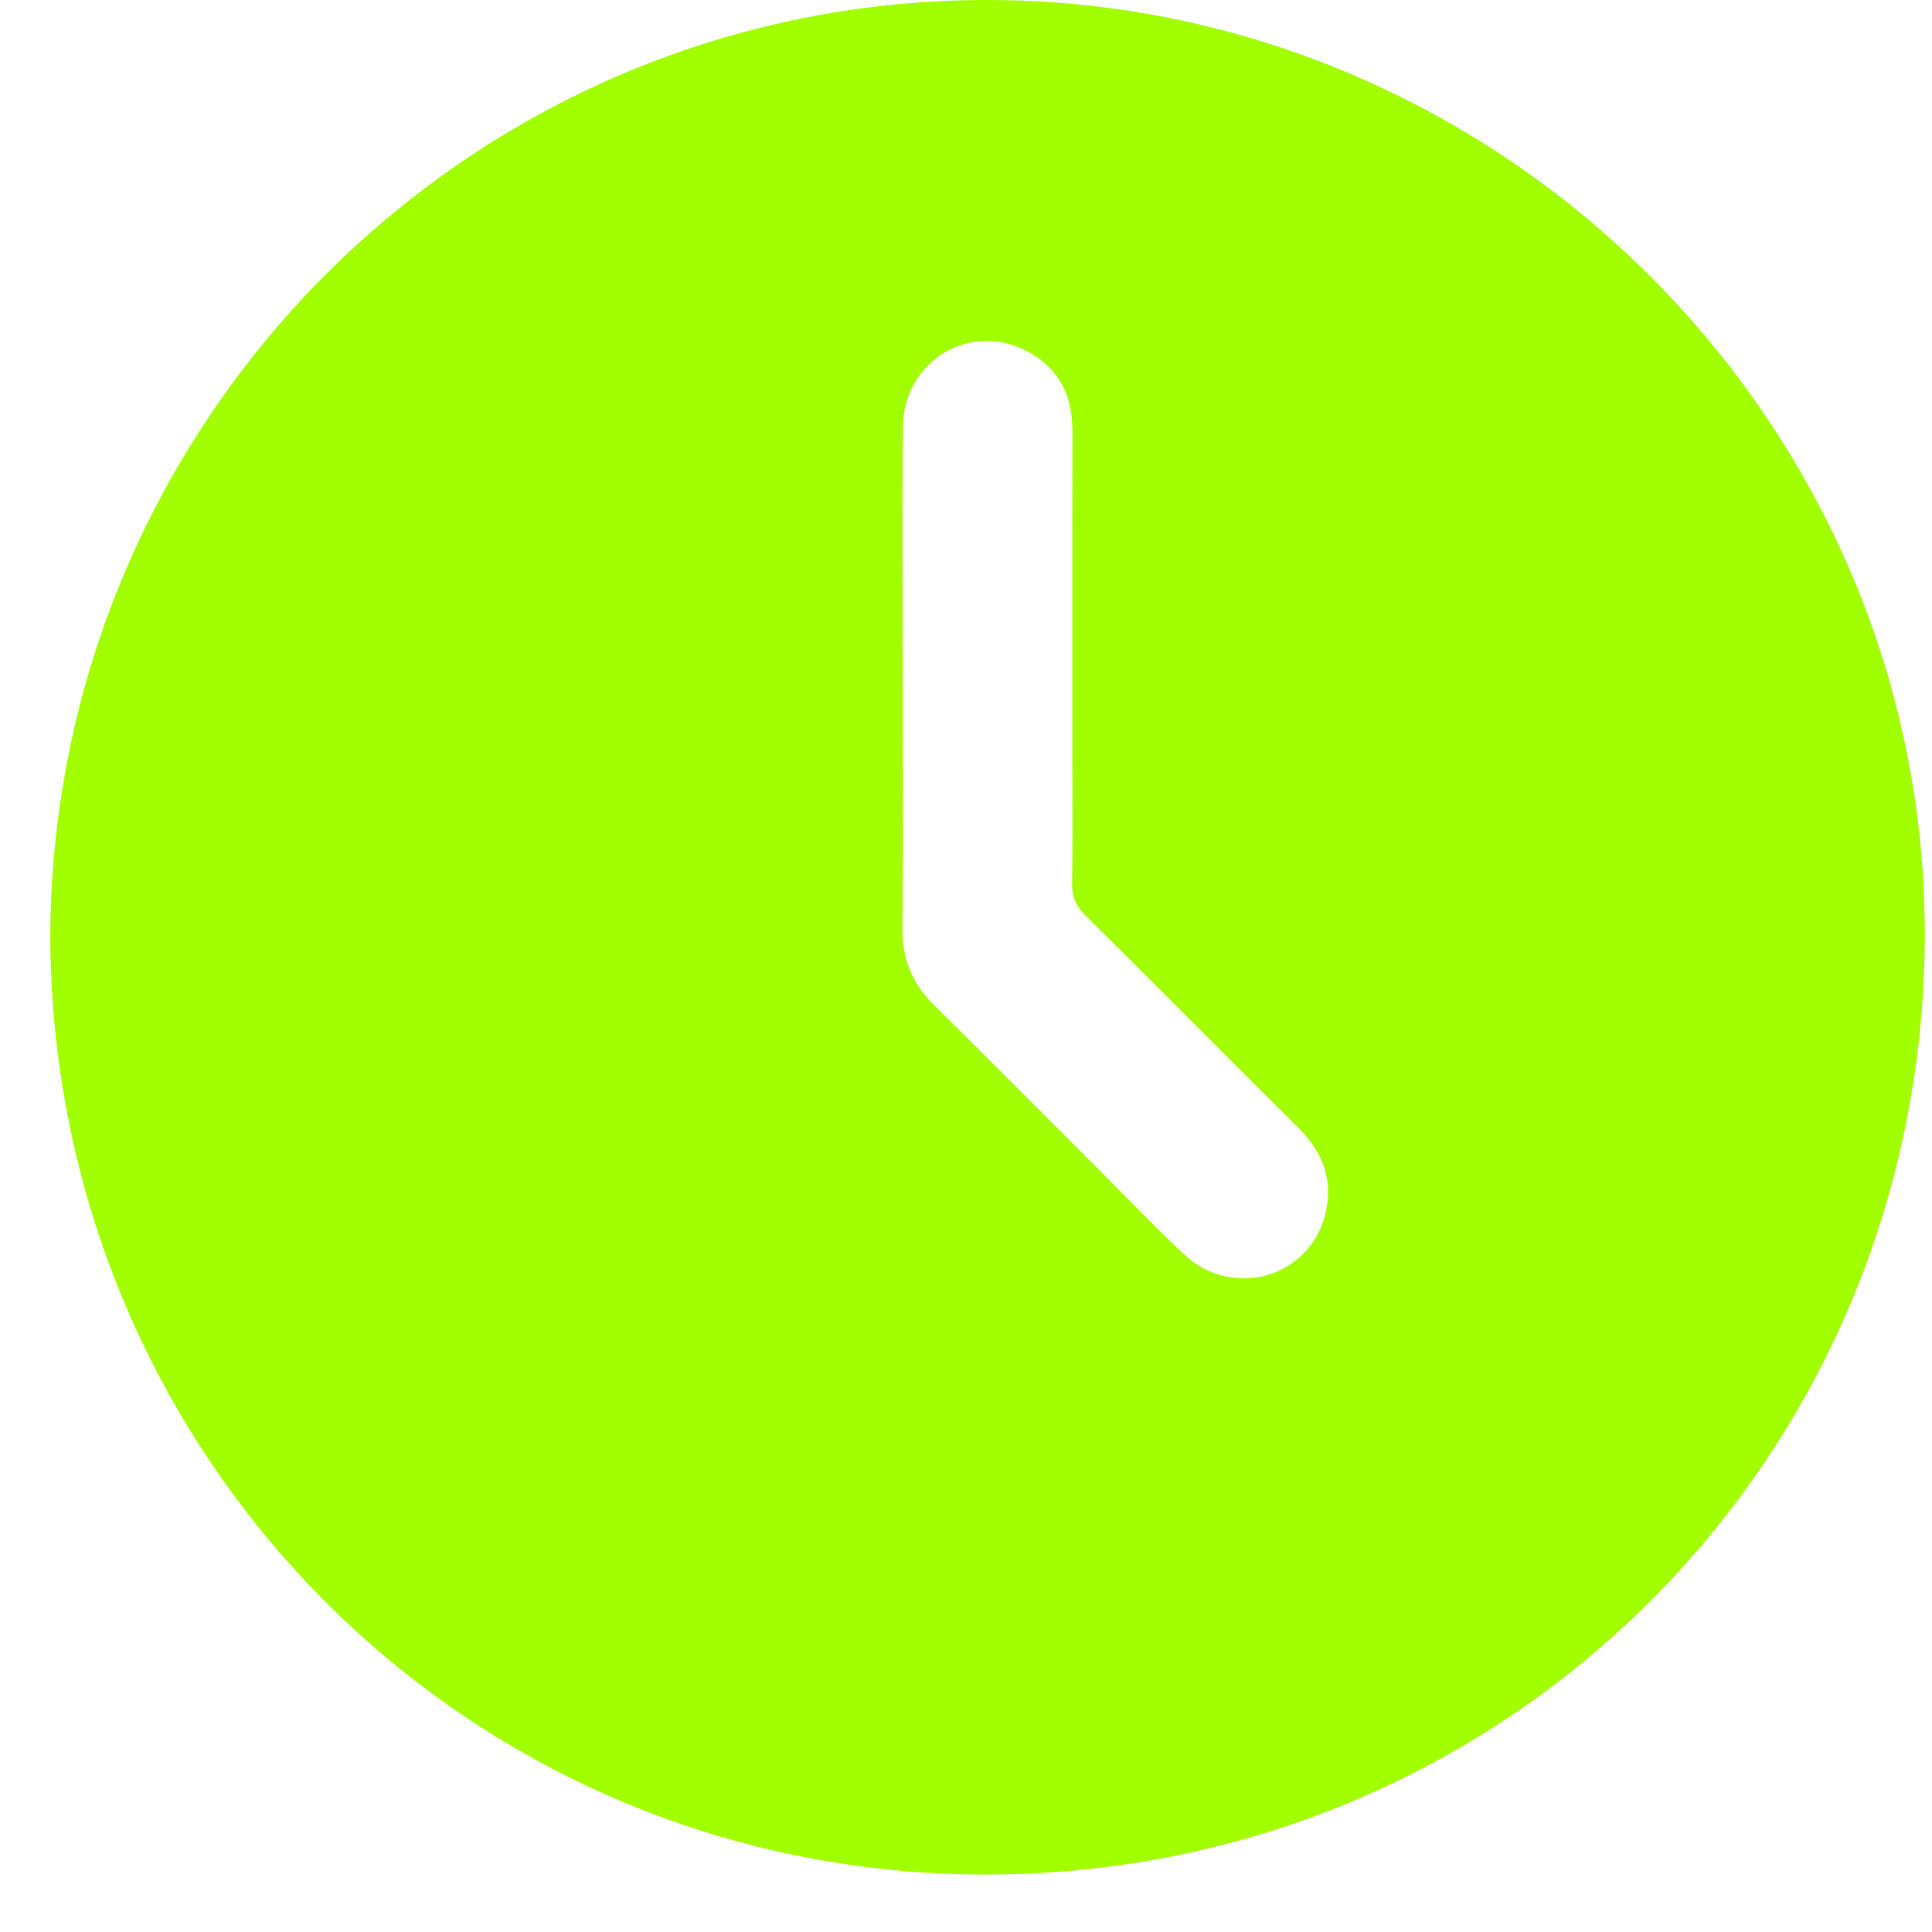
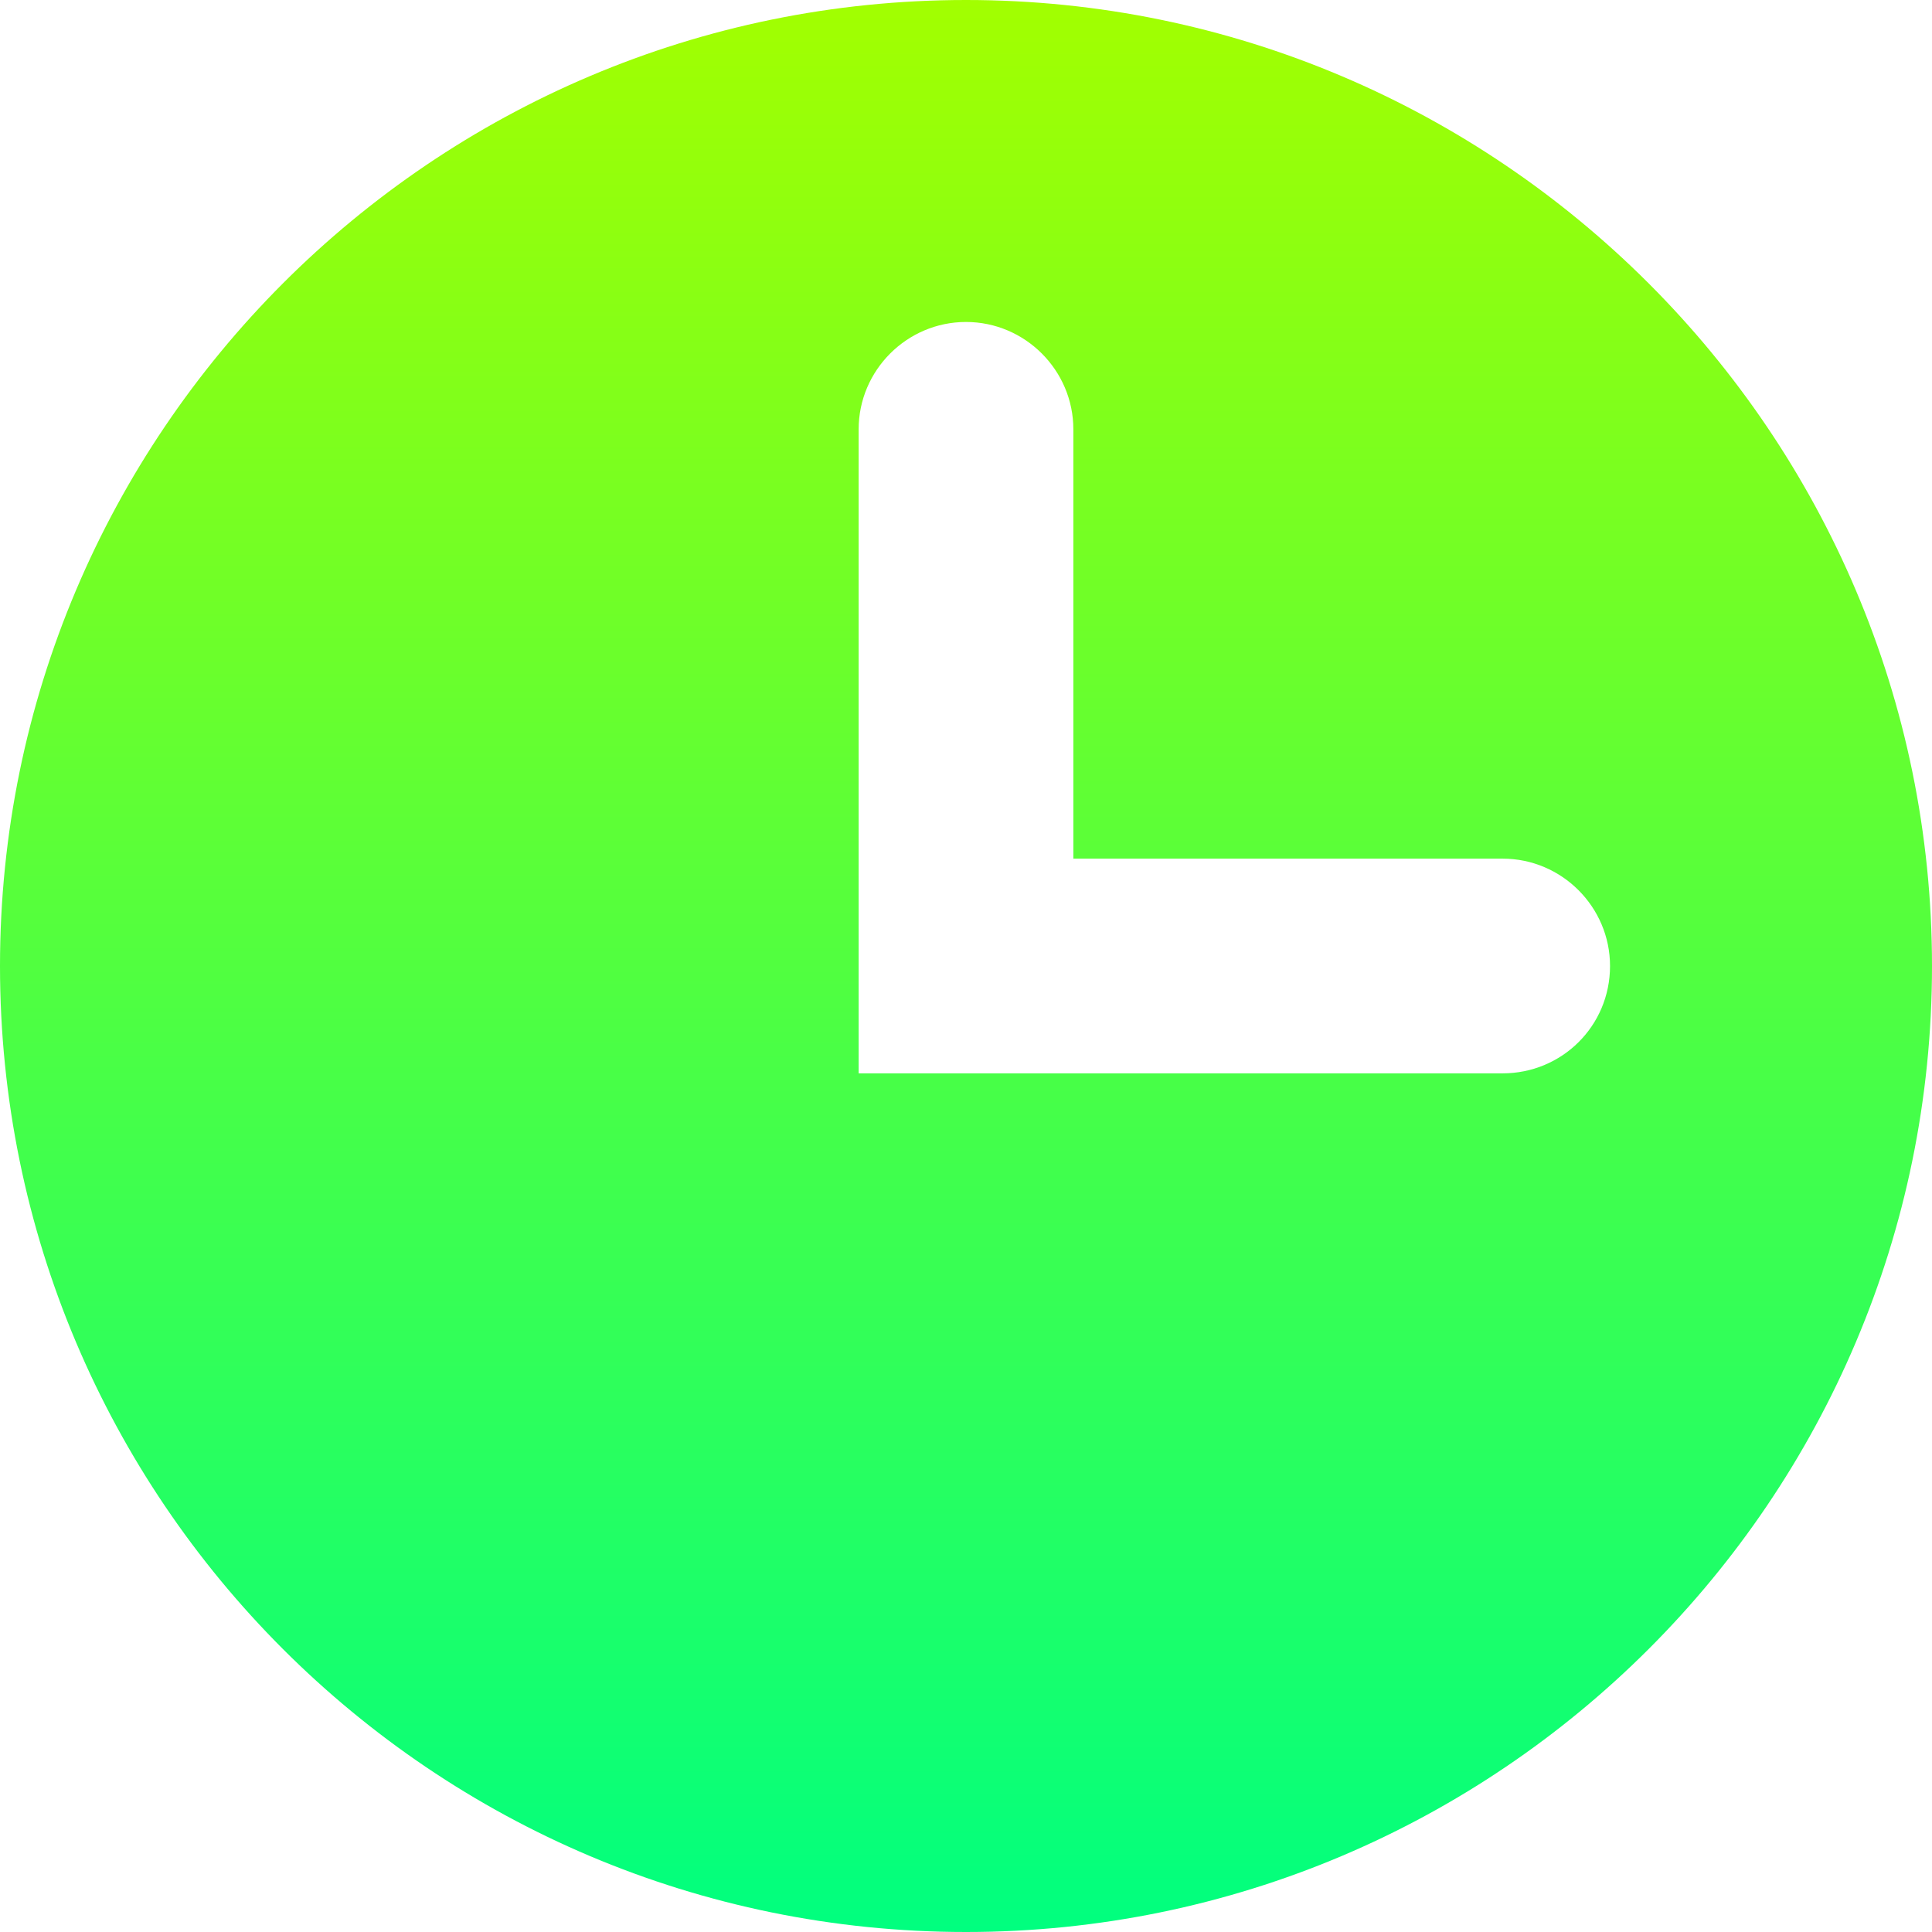
- <svg xmlns="http://www.w3.org/2000/svg" width="27" height="27" viewBox="0 0 27 27" fill="none">
-   <path d="M13.839 8.16157e-05C6.611 -0.025 0.726 5.842 0.703 13.099C0.735 20.326 6.473 26.137 13.661 26.196C21 26.256 26.855 20.431 26.899 13.126C26.942 5.957 21.04 0.025 13.839 8.16157e-05ZM18.512 17.002C18.27 17.868 17.215 18.154 16.549 17.531C16.134 17.145 15.743 16.733 15.343 16.332C14.58 15.57 13.822 14.803 13.054 14.047C12.751 13.748 12.607 13.407 12.611 12.978C12.623 11.825 12.615 10.673 12.615 9.52H12.616C12.616 8.33 12.605 7.14 12.619 5.951C12.63 5.083 13.49 4.522 14.267 4.867C14.757 5.085 14.989 5.48 14.987 6.019C14.985 7.525 14.986 9.031 14.986 10.537C14.986 11.141 14.993 11.746 14.983 12.35C14.979 12.532 15.035 12.66 15.163 12.787C16.16 13.776 17.148 14.772 18.144 15.761C18.497 16.111 18.647 16.52 18.512 17.002Z" fill="#A2FF00" />
+ <svg xmlns="http://www.w3.org/2000/svg" width="23" height="23" viewBox="0 0 23 23" fill="none">
+   <path d="M11.5 0C5.149 0 0 5.162 0 11.5C0 17.851 5.149 23 11.5 23C17.838 23 23 17.851 23 11.5C23 5.162 17.838 0 11.5 0ZM17.889 12.778H10.222V5.111C10.222 4.408 10.797 3.833 11.5 3.833C12.203 3.833 12.778 4.408 12.778 5.111V10.222H17.889C18.592 10.222 19.167 10.797 19.167 11.5C19.167 12.216 18.592 12.778 17.889 12.778Z" fill="url(#paint0_linear_1607_2048)" />
+   <defs>
+     <linearGradient id="paint0_linear_1607_2048" x1="11.5" y1="0" x2="11.5" y2="23" gradientUnits="userSpaceOnUse">
+       <stop stop-color="#A2FF00" />
+       <stop offset="1" stop-color="#00FF7F" />
+     </linearGradient>
+   </defs>
</svg>
